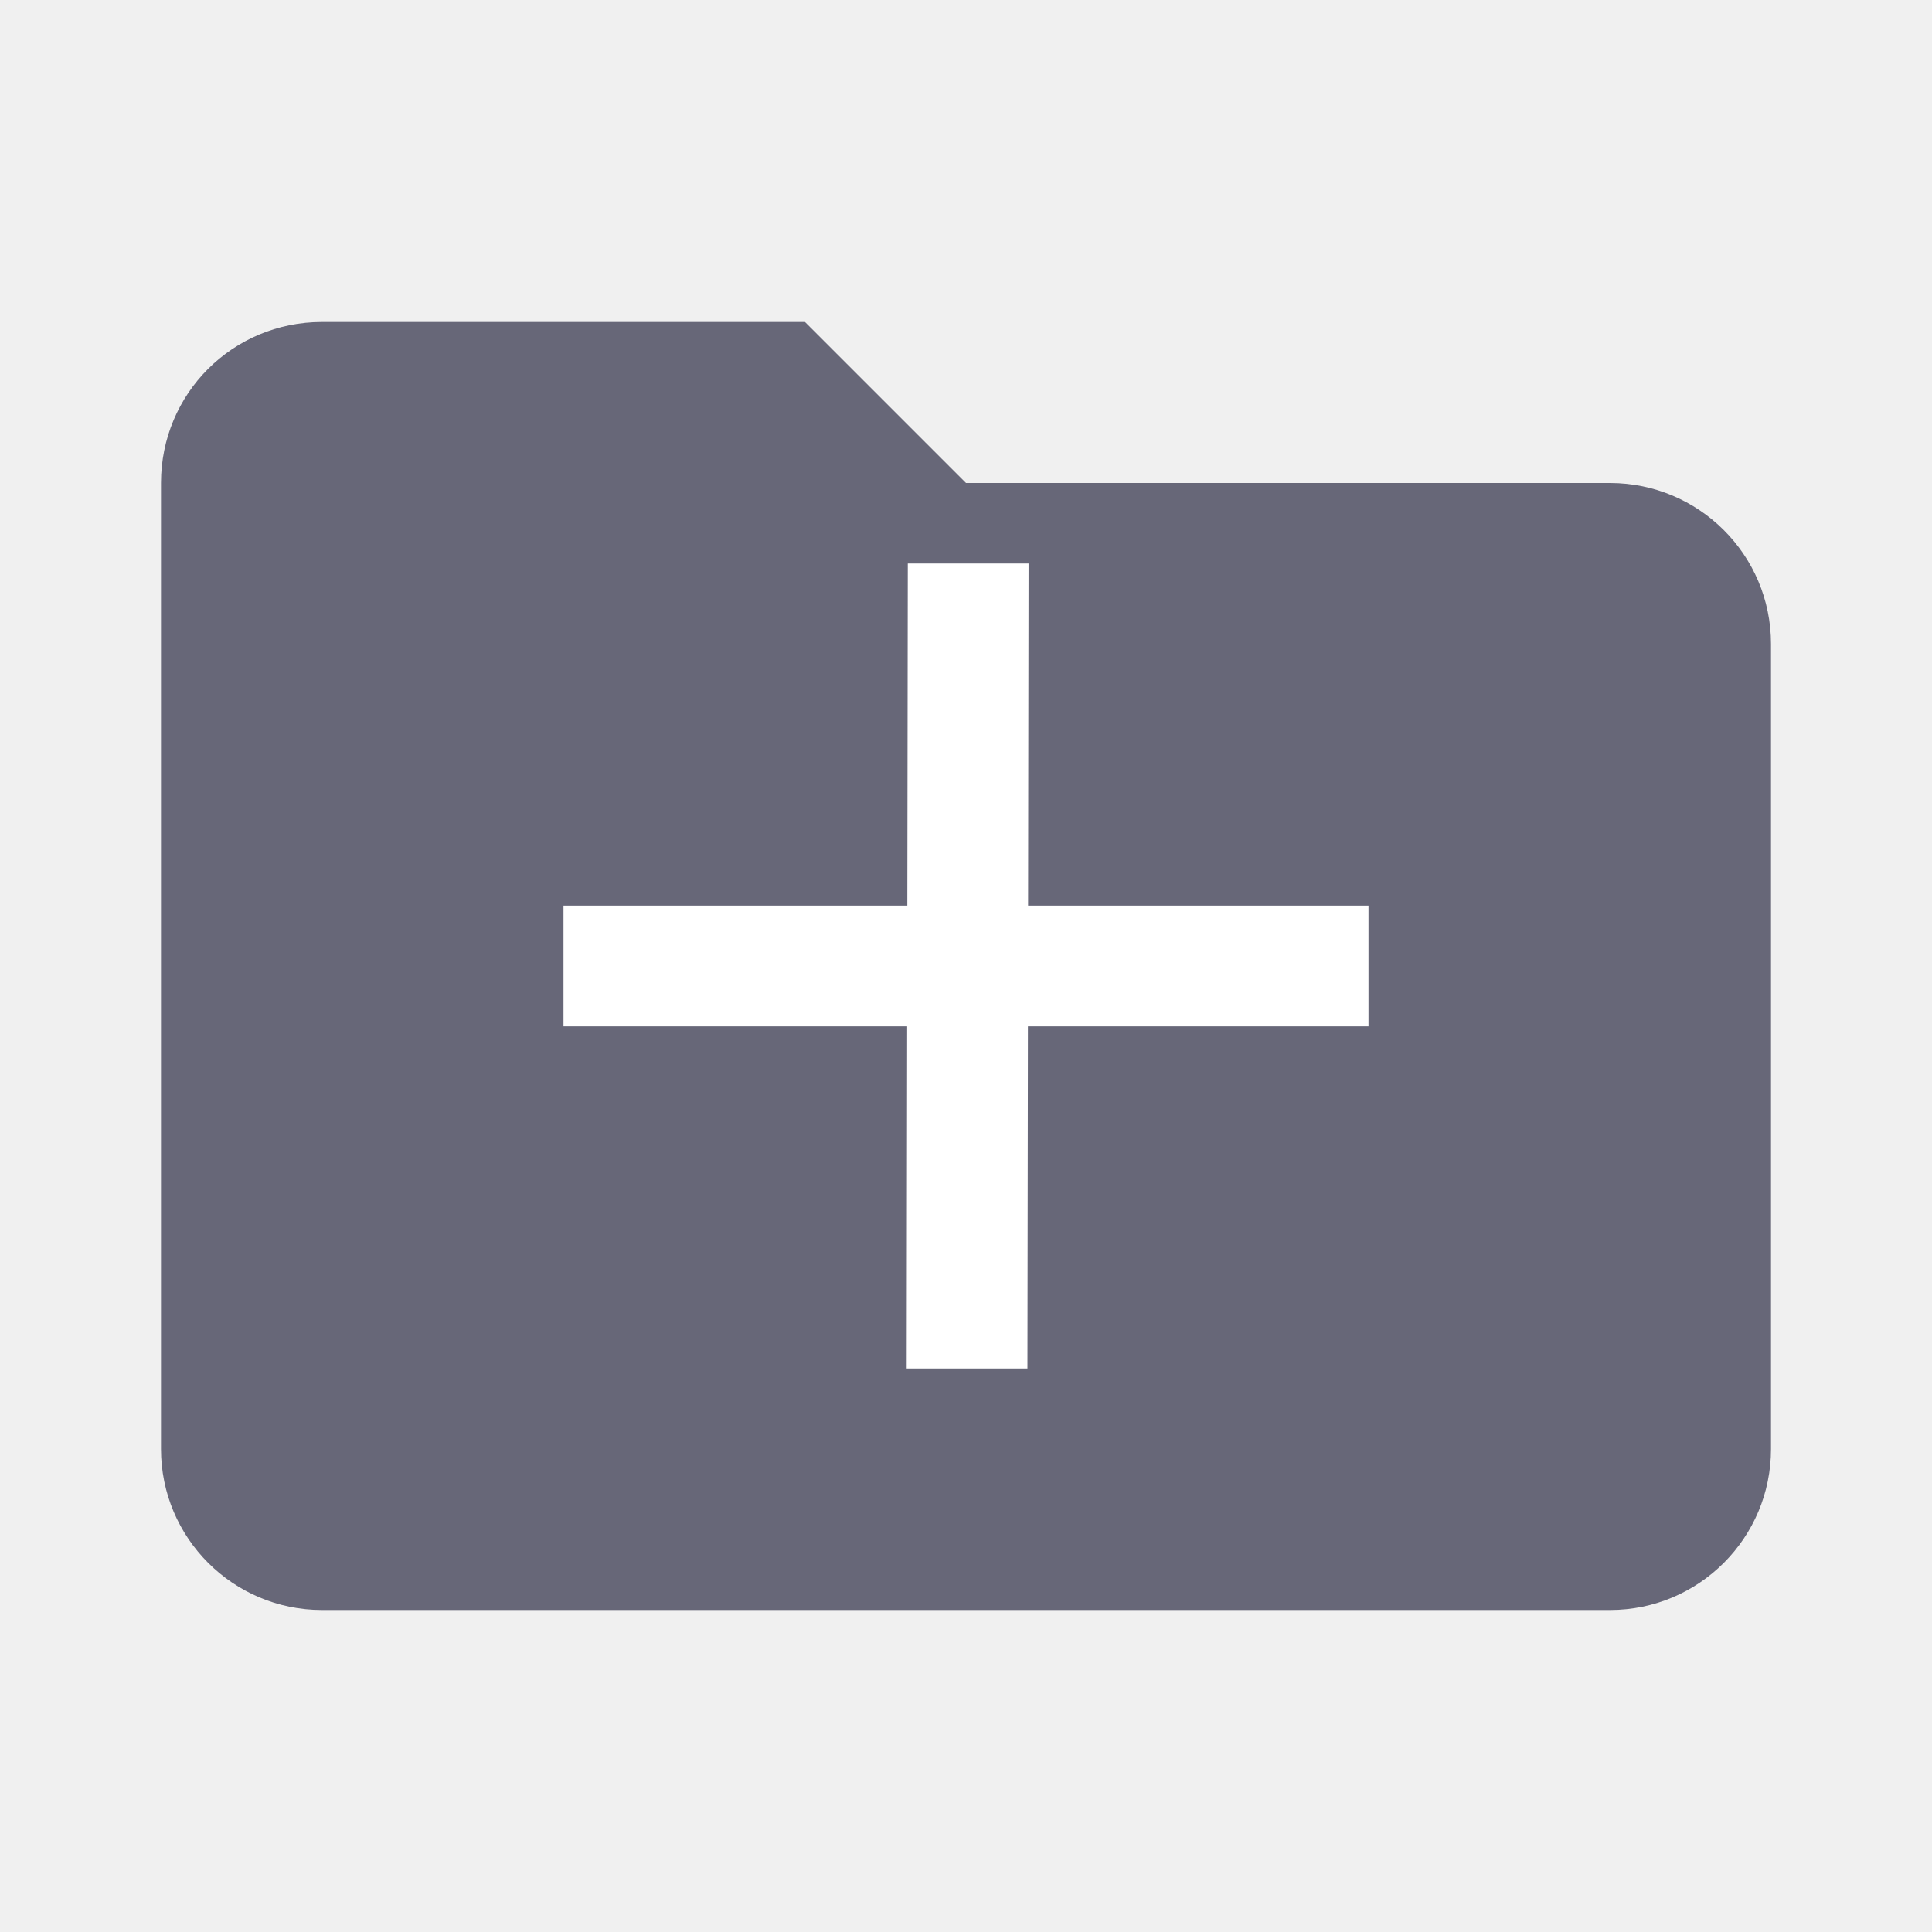
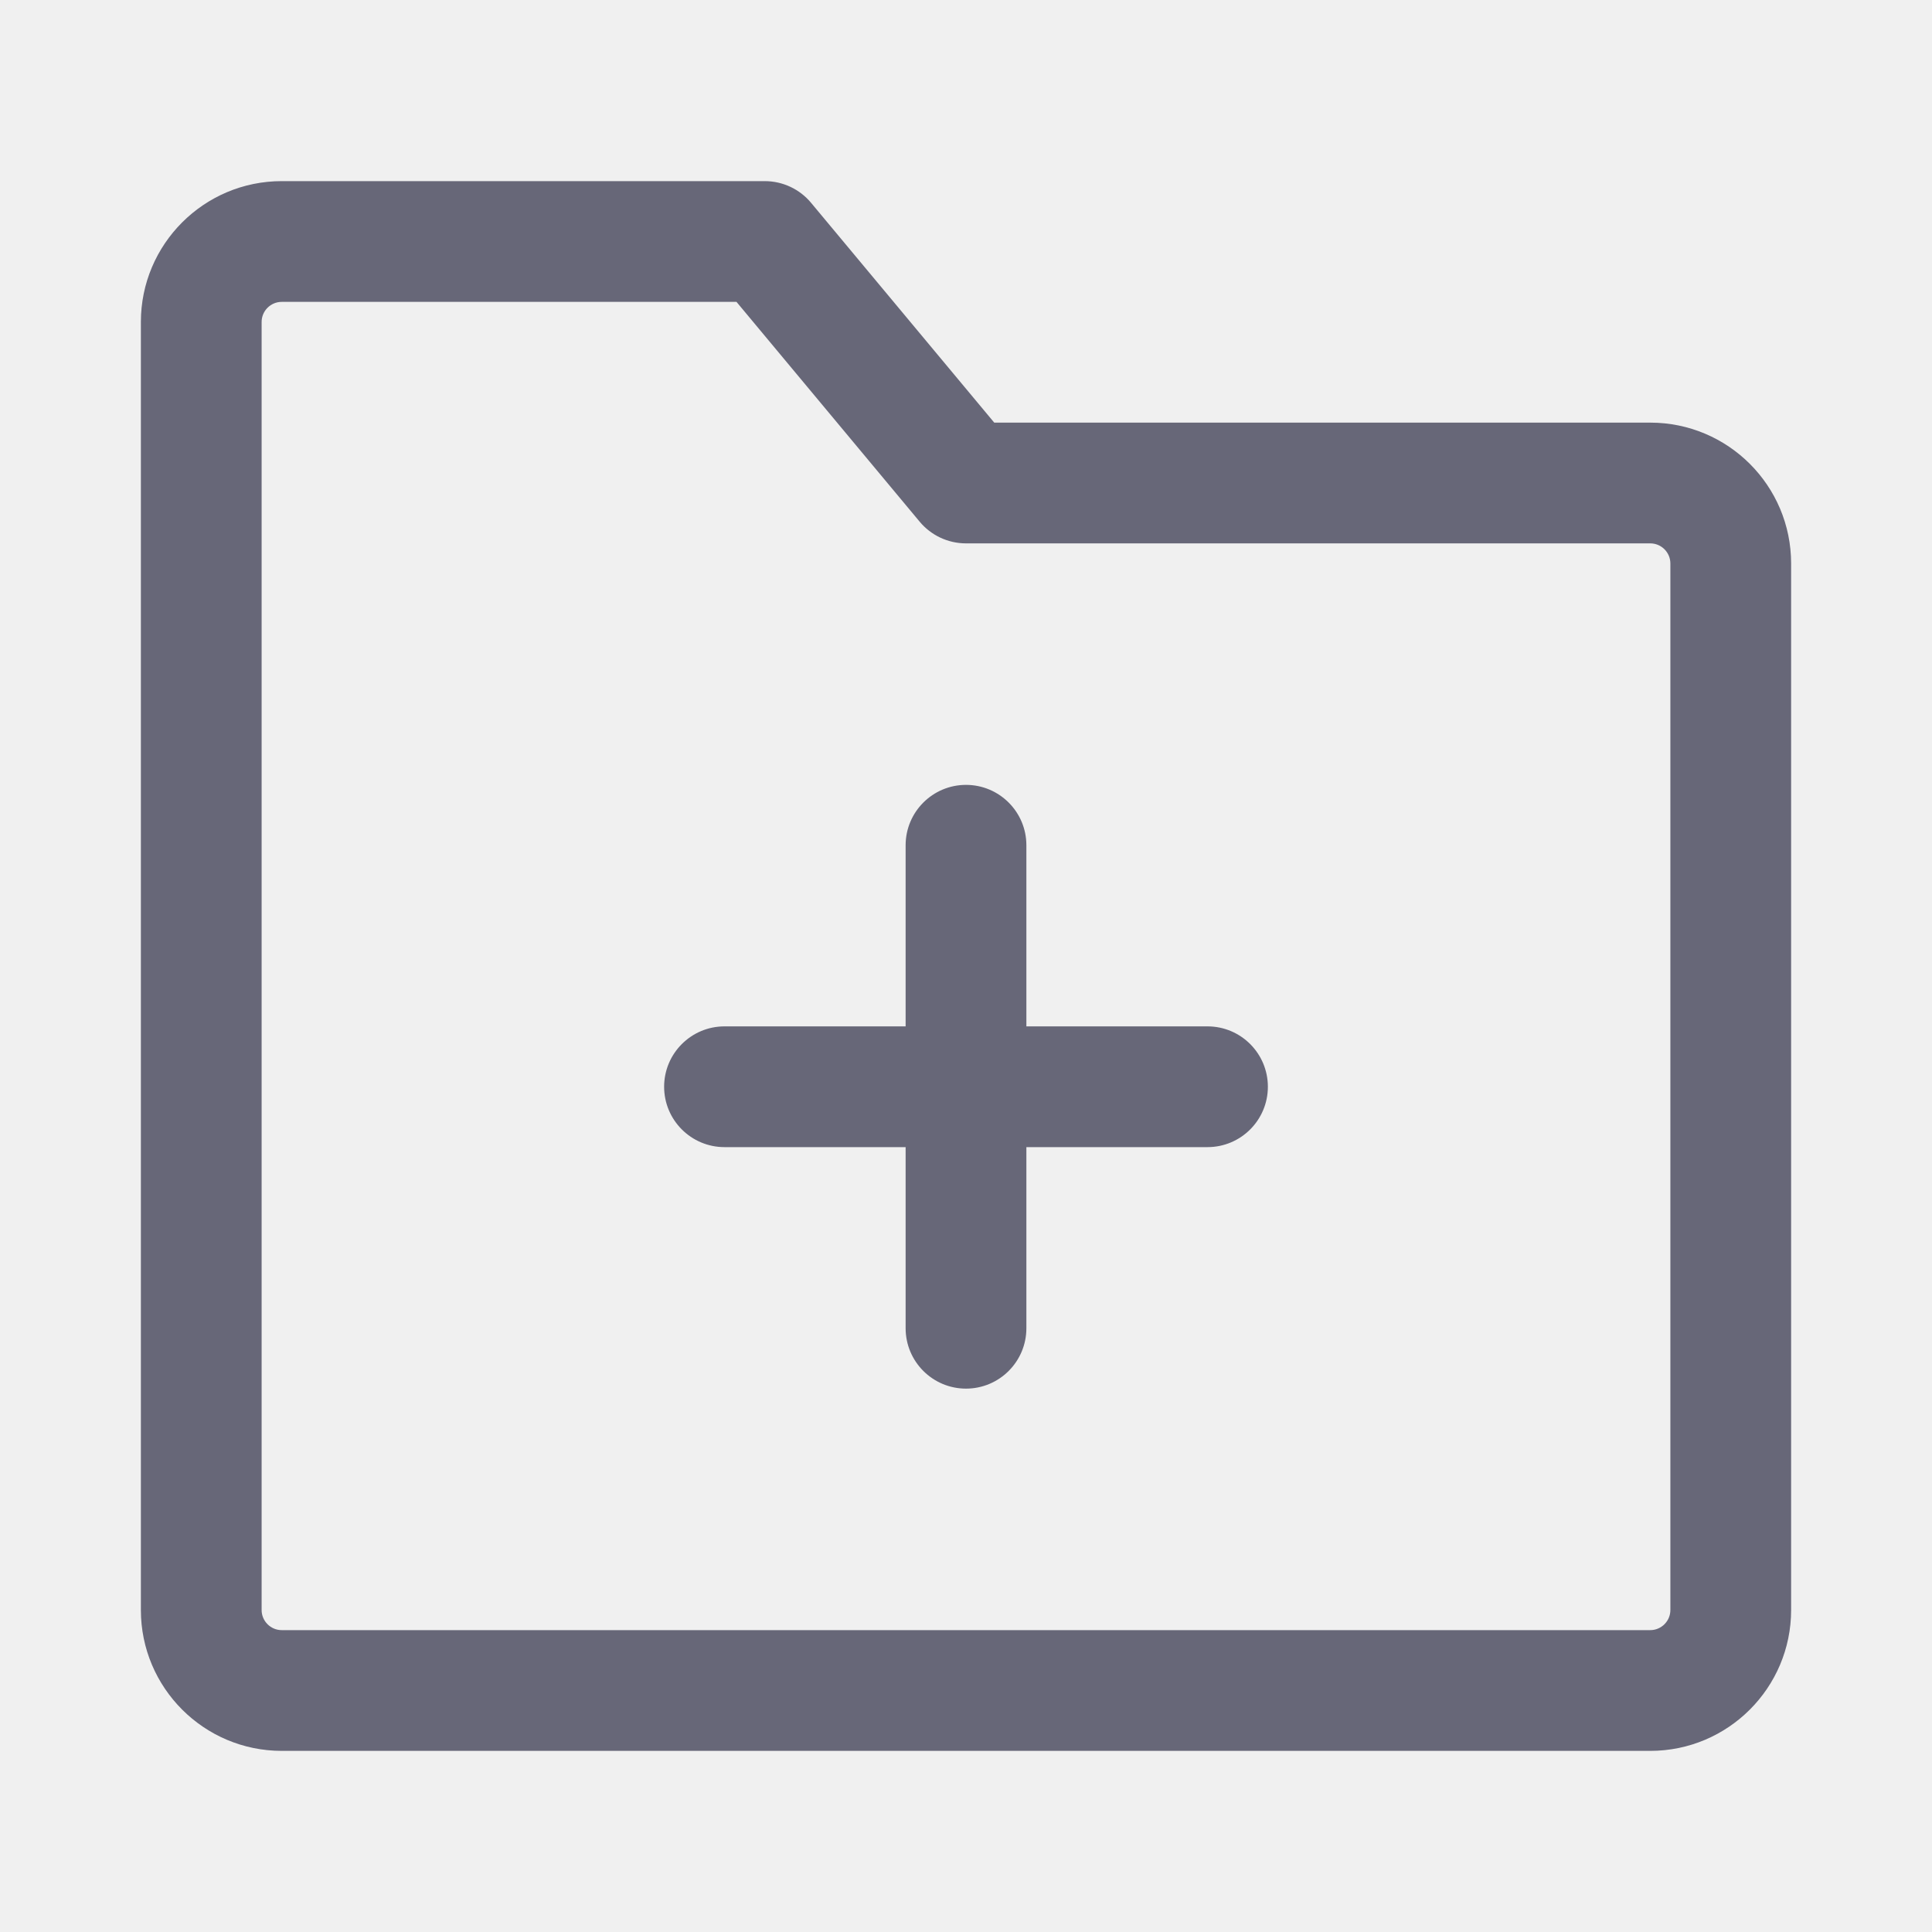
- <svg xmlns="http://www.w3.org/2000/svg" height="24" viewBox="0 0 24 24" width="24">
-   <path d="m10 4h-6c-1.11 0-2 .89-2 2v12a2 2 0 0 0 2 2h16a2 2 0 0 0 2-2v-10c0-1.11-.9-2-2-2h-8z" fill="#676778" />
-   <g clip-path="url(#clip0_9_689)">
-     <path d="M12.03 5L12.012 18" stroke="white" stroke-width="1.5" stroke-linecap="round" stroke-linejoin="round" />
-     <path d="M5 12H19" stroke="white" stroke-width="1.5" stroke-linecap="round" stroke-linejoin="round" />
-   </g>
-   <defs>
-     <clipPath id="clip0_9_689">
-       <rect width="10" height="10" x="7" y="7" fill="white" />
-     </clipPath>
-   </defs>
+ <svg xmlns="http://www.w3.org/2000/svg" width="24" height="24" viewBox="0 0 24 24" fill="none">
+   <path d="M9.5 3L10.076 2.52C9.934 2.349 9.723 2.25 9.5 2.25V3ZM12 6L11.424 6.48C11.566 6.651 11.777 6.75 12 6.75V6ZM9 12.75C8.586 12.75 8.25 13.086 8.25 13.5C8.25 13.914 8.586 14.25 9 14.25V12.75ZM15 14.25C15.414 14.25 15.75 13.914 15.75 13.5C15.75 13.086 15.414 12.75 15 12.75V14.25ZM12.75 10.5C12.75 10.086 12.414 9.75 12 9.75C11.586 9.75 11.25 10.086 11.25 10.5H12.75ZM11.25 16.5C11.25 16.914 11.586 17.25 12 17.25C12.414 17.25 12.75 16.914 12.75 16.5H11.25ZM3.25 4C3.25 3.862 3.362 3.75 3.5 3.75V2.25C2.534 2.25 1.75 3.034 1.75 4H3.25ZM3.5 3.75H9.5V2.25H3.5V3.75ZM8.924 3.48L11.424 6.48L12.576 5.52L10.076 2.52L8.924 3.48ZM12 6.75H20.5V5.25H12V6.75ZM20.5 6.75C20.638 6.75 20.75 6.862 20.75 7H22.25C22.25 6.033 21.466 5.25 20.5 5.25V6.75ZM20.75 7V20H22.25V7H20.75ZM20.75 20C20.75 20.138 20.638 20.25 20.5 20.25V21.75C21.466 21.75 22.25 20.966 22.25 20H20.75ZM20.5 20.25H3.5V21.75H20.5V20.25ZM3.5 20.25C3.362 20.25 3.25 20.138 3.25 20H1.75C1.75 20.966 2.534 21.75 3.5 21.75V20.25ZM3.25 20V4H1.75V20H3.25ZM9 14.25H15V12.75H9V14.25ZM11.25 10.5V16.5H12.75V10.5H11.25Z" fill="#676778" />
</svg>
